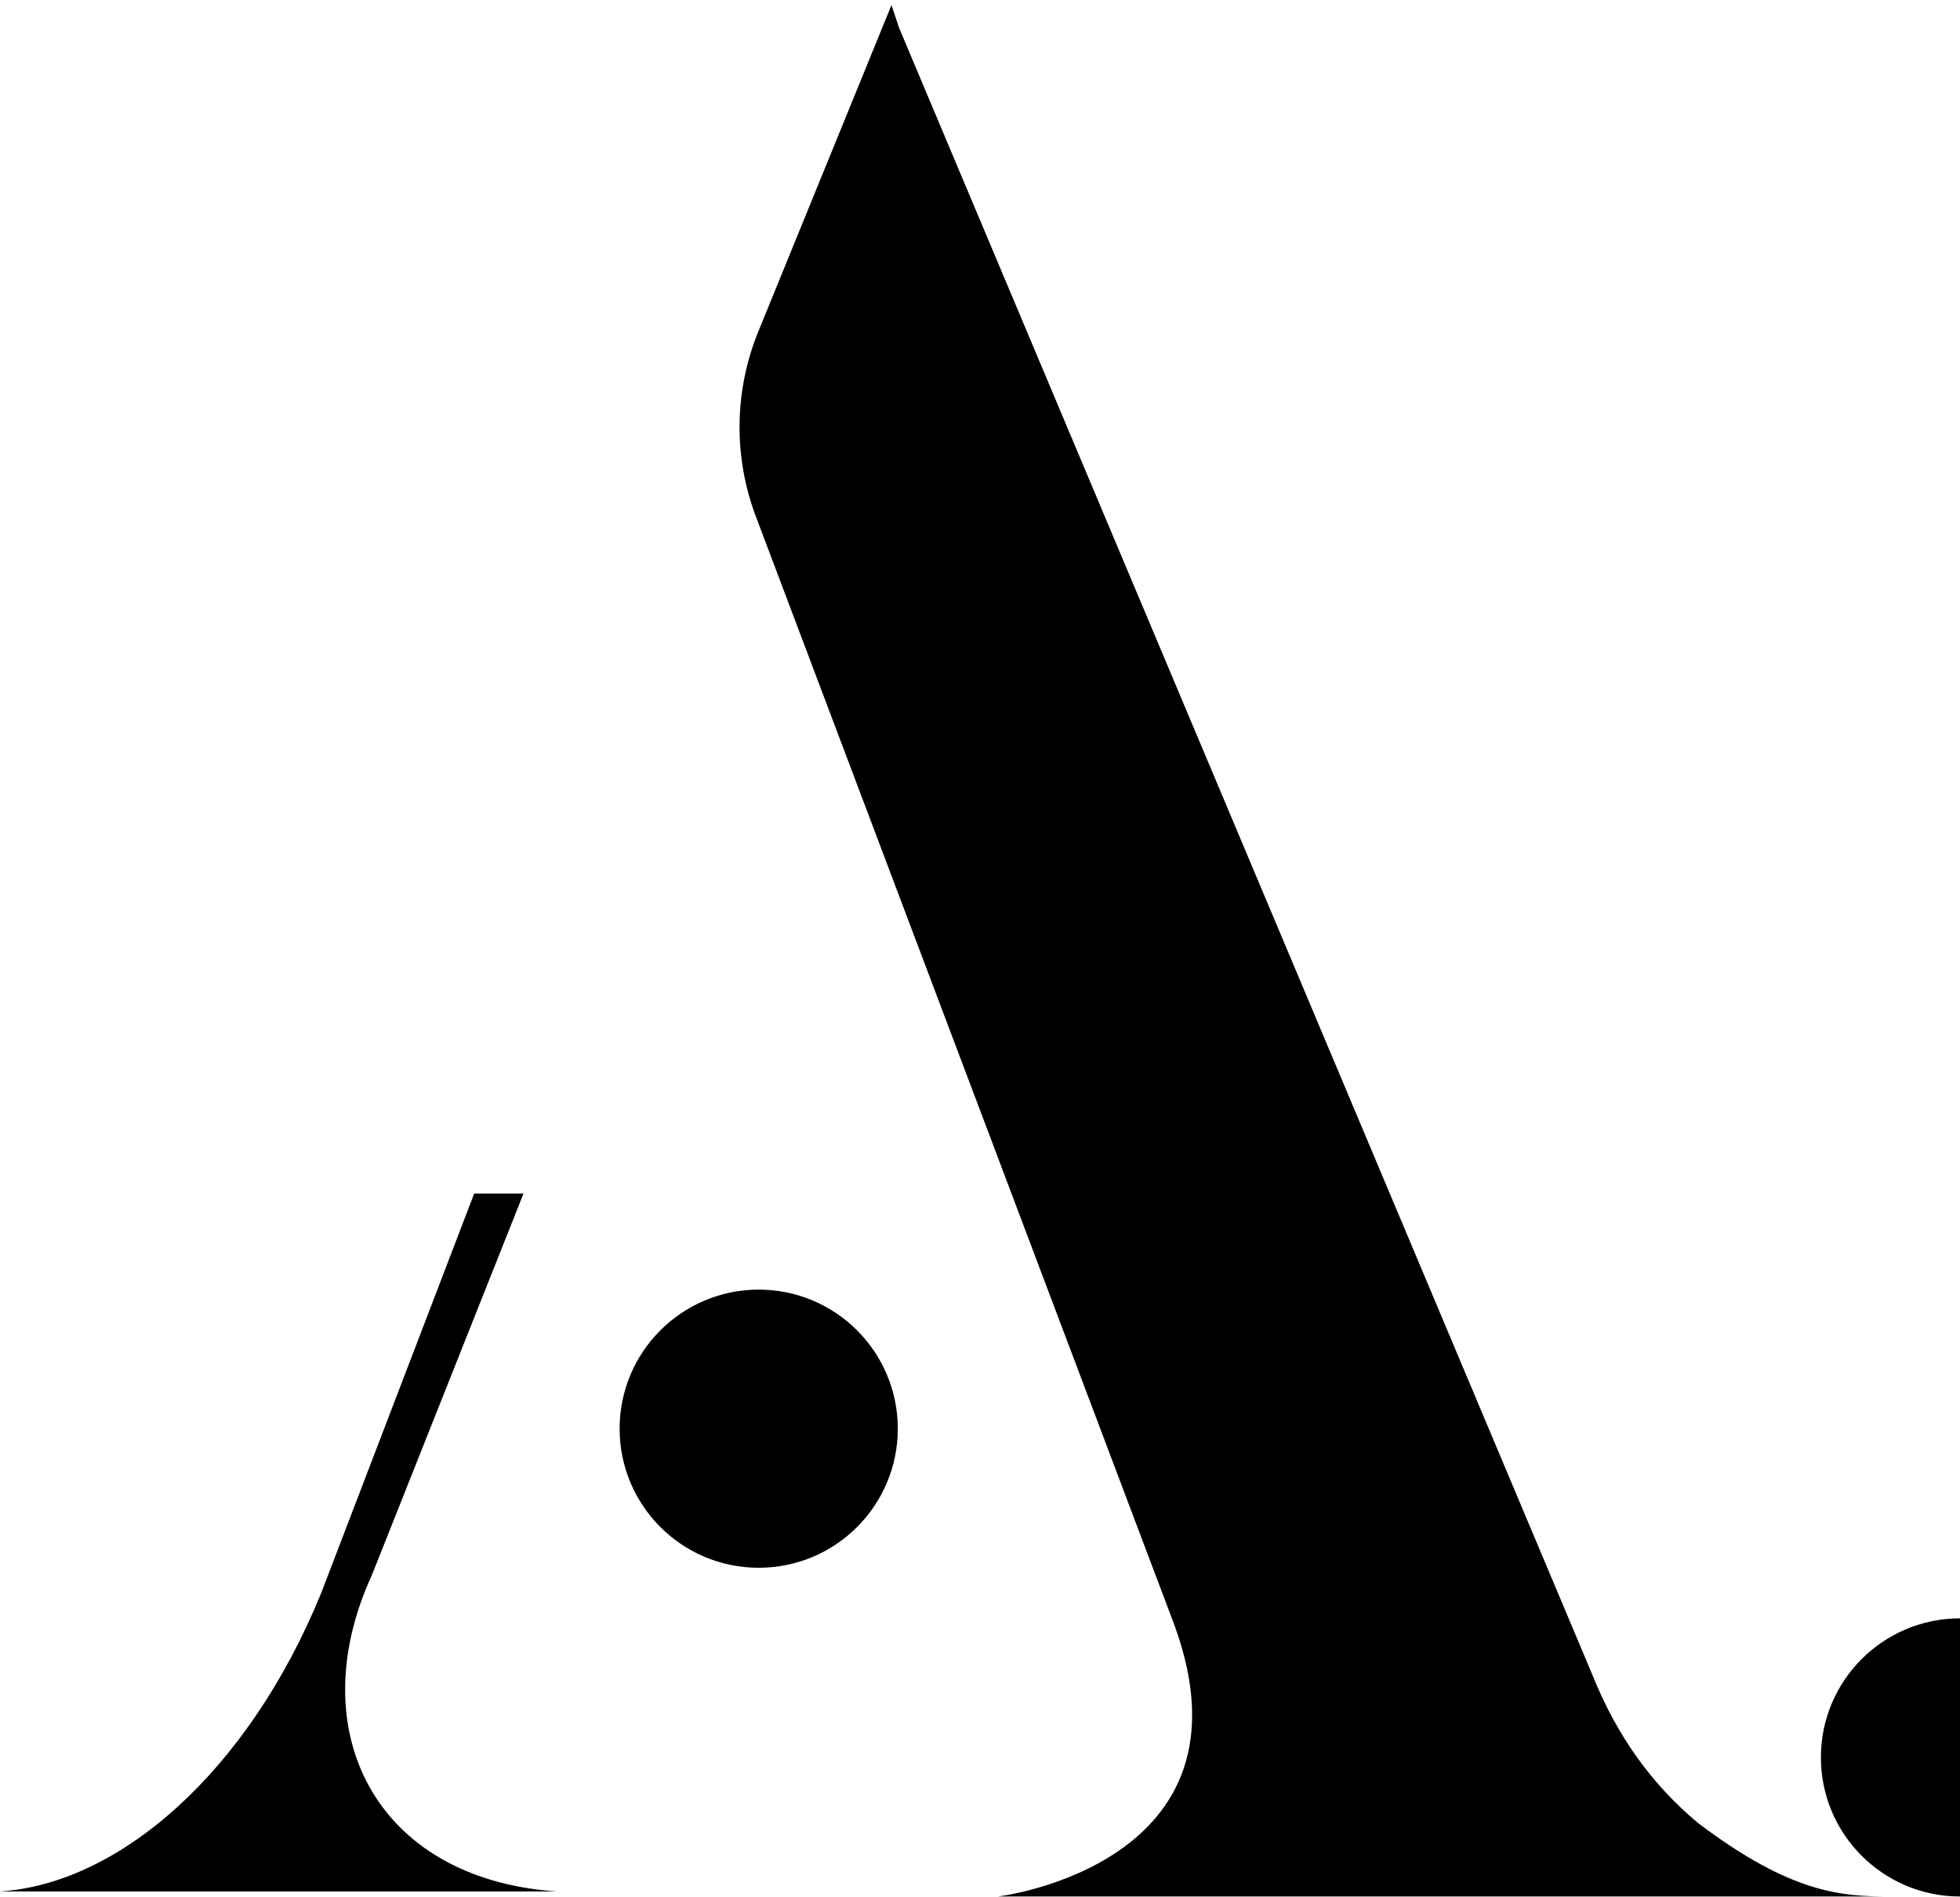
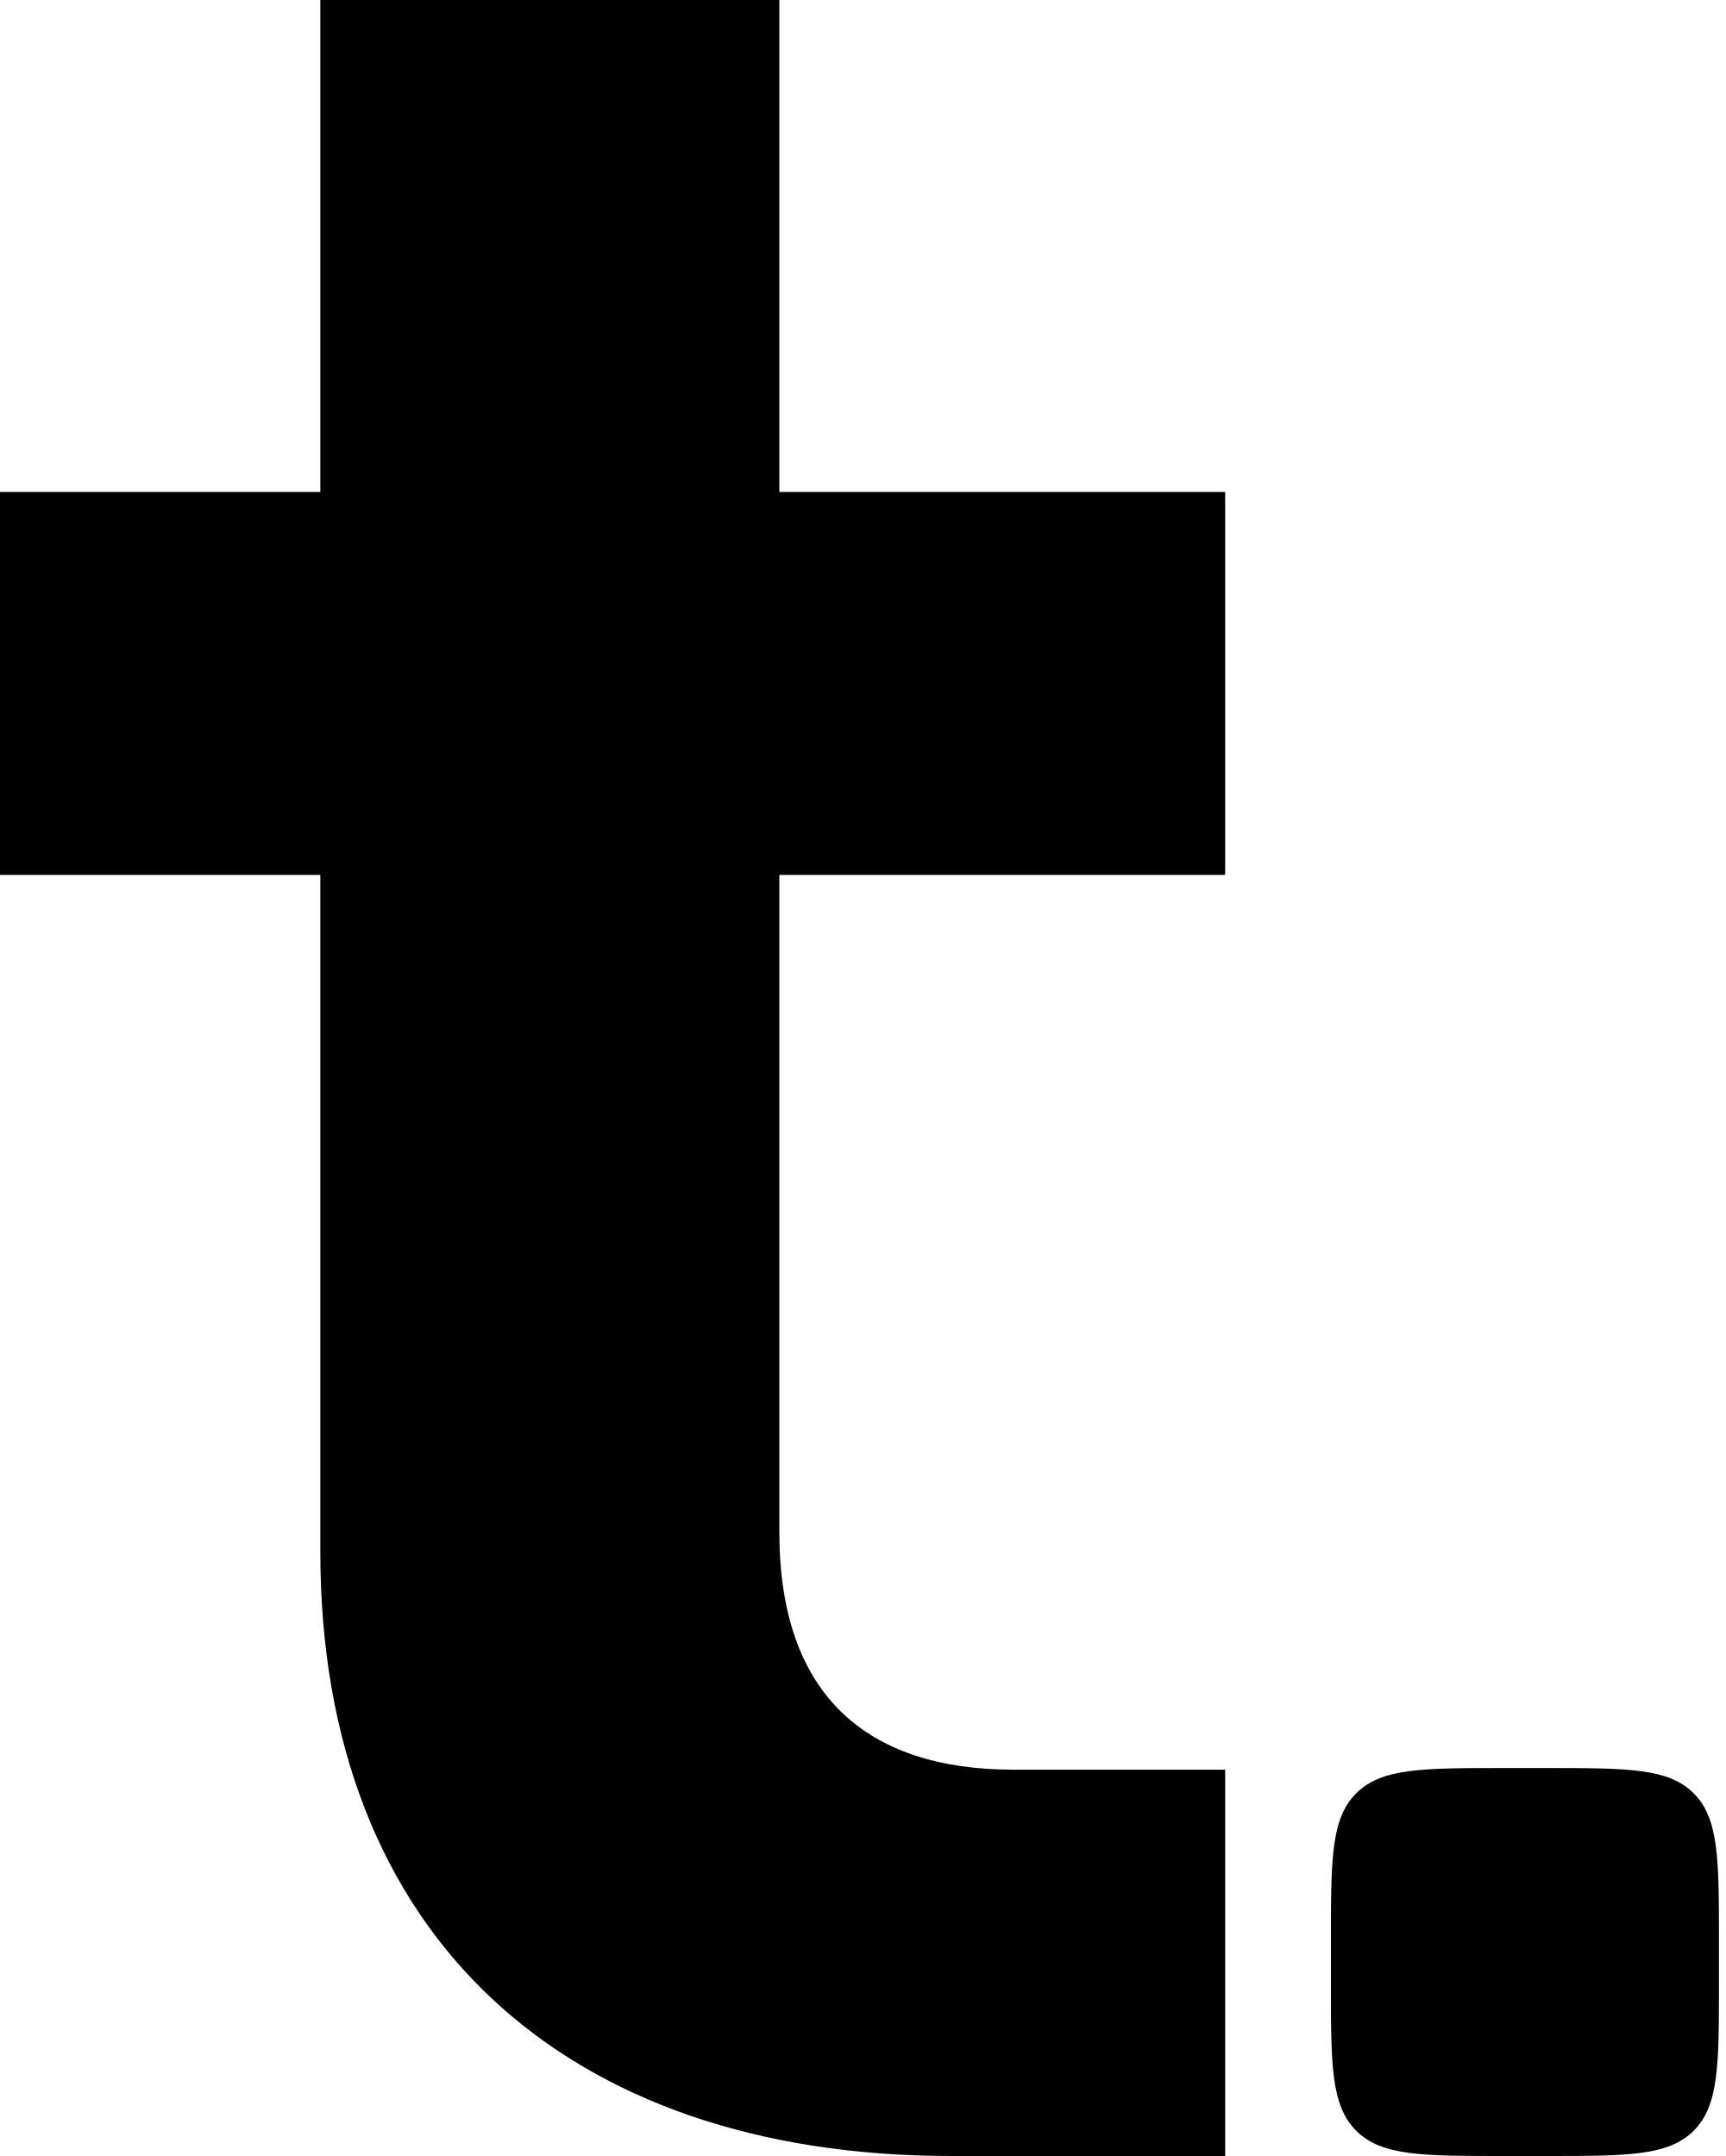
- <svg xmlns="http://www.w3.org/2000/svg" width="155" height="150" viewBox="0 0 155 150" fill="none">
-   <path fill-rule="evenodd" clip-rule="evenodd" d="M71.1 2.2L70.5 0.4L59.965 26.23C58.059 30.903 57.991 36.124 59.773 40.846L92.9 128.6C99.7 147.4 79.1 150 78.9 150H149.5C145.7 150 141.7 149.8 134.3 144.2C130.7 141.2 127.9 137.4 125.9 132.4L71.1 2.2ZM25.4 126C19.6 140.2 9.4 149 0 149.6H44C29.6 148.6 23.8 136.8 29.4 124.6L41.4 94.4H37.5L25.4 126ZM71 113C71 119.075 66.075 124 60 124C53.925 124 49 119.075 49 113C49 106.925 53.925 102 60 102C66.075 102 71 106.925 71 113ZM144 139C144 145.075 148.925 150 155 150V128C148.925 128 144 132.925 144 139Z" fill="black" />
+ <svg xmlns="http://www.w3.org/2000/svg" width="120" height="150" viewBox="0 0 120 150" fill="none">
+   <path fill-rule="evenodd" clip-rule="evenodd" d="M22.282 34.227V0H54.211V34.227H85.222V60.873H54.211V106.585C54.211 117.841 60.184 123.124 70.521 123.124H85.222V150H66.156C39.51 150 22.282 134.839 22.282 107.963V60.873H0V34.227H22.282ZM94.336 124.767C92.579 126.524 92.579 129.352 92.579 135.009V138C92.579 143.657 92.579 146.485 94.336 148.243C96.094 150 98.922 150 104.579 150H107.57C113.227 150 116.055 150 117.812 148.243C119.57 146.485 119.57 143.657 119.57 138V135.009C119.57 129.352 119.57 126.524 117.812 124.767C116.055 123.009 113.227 123.009 107.57 123.009H104.579C98.922 123.009 96.094 123.009 94.336 124.767Z" fill="black" />
</svg>
